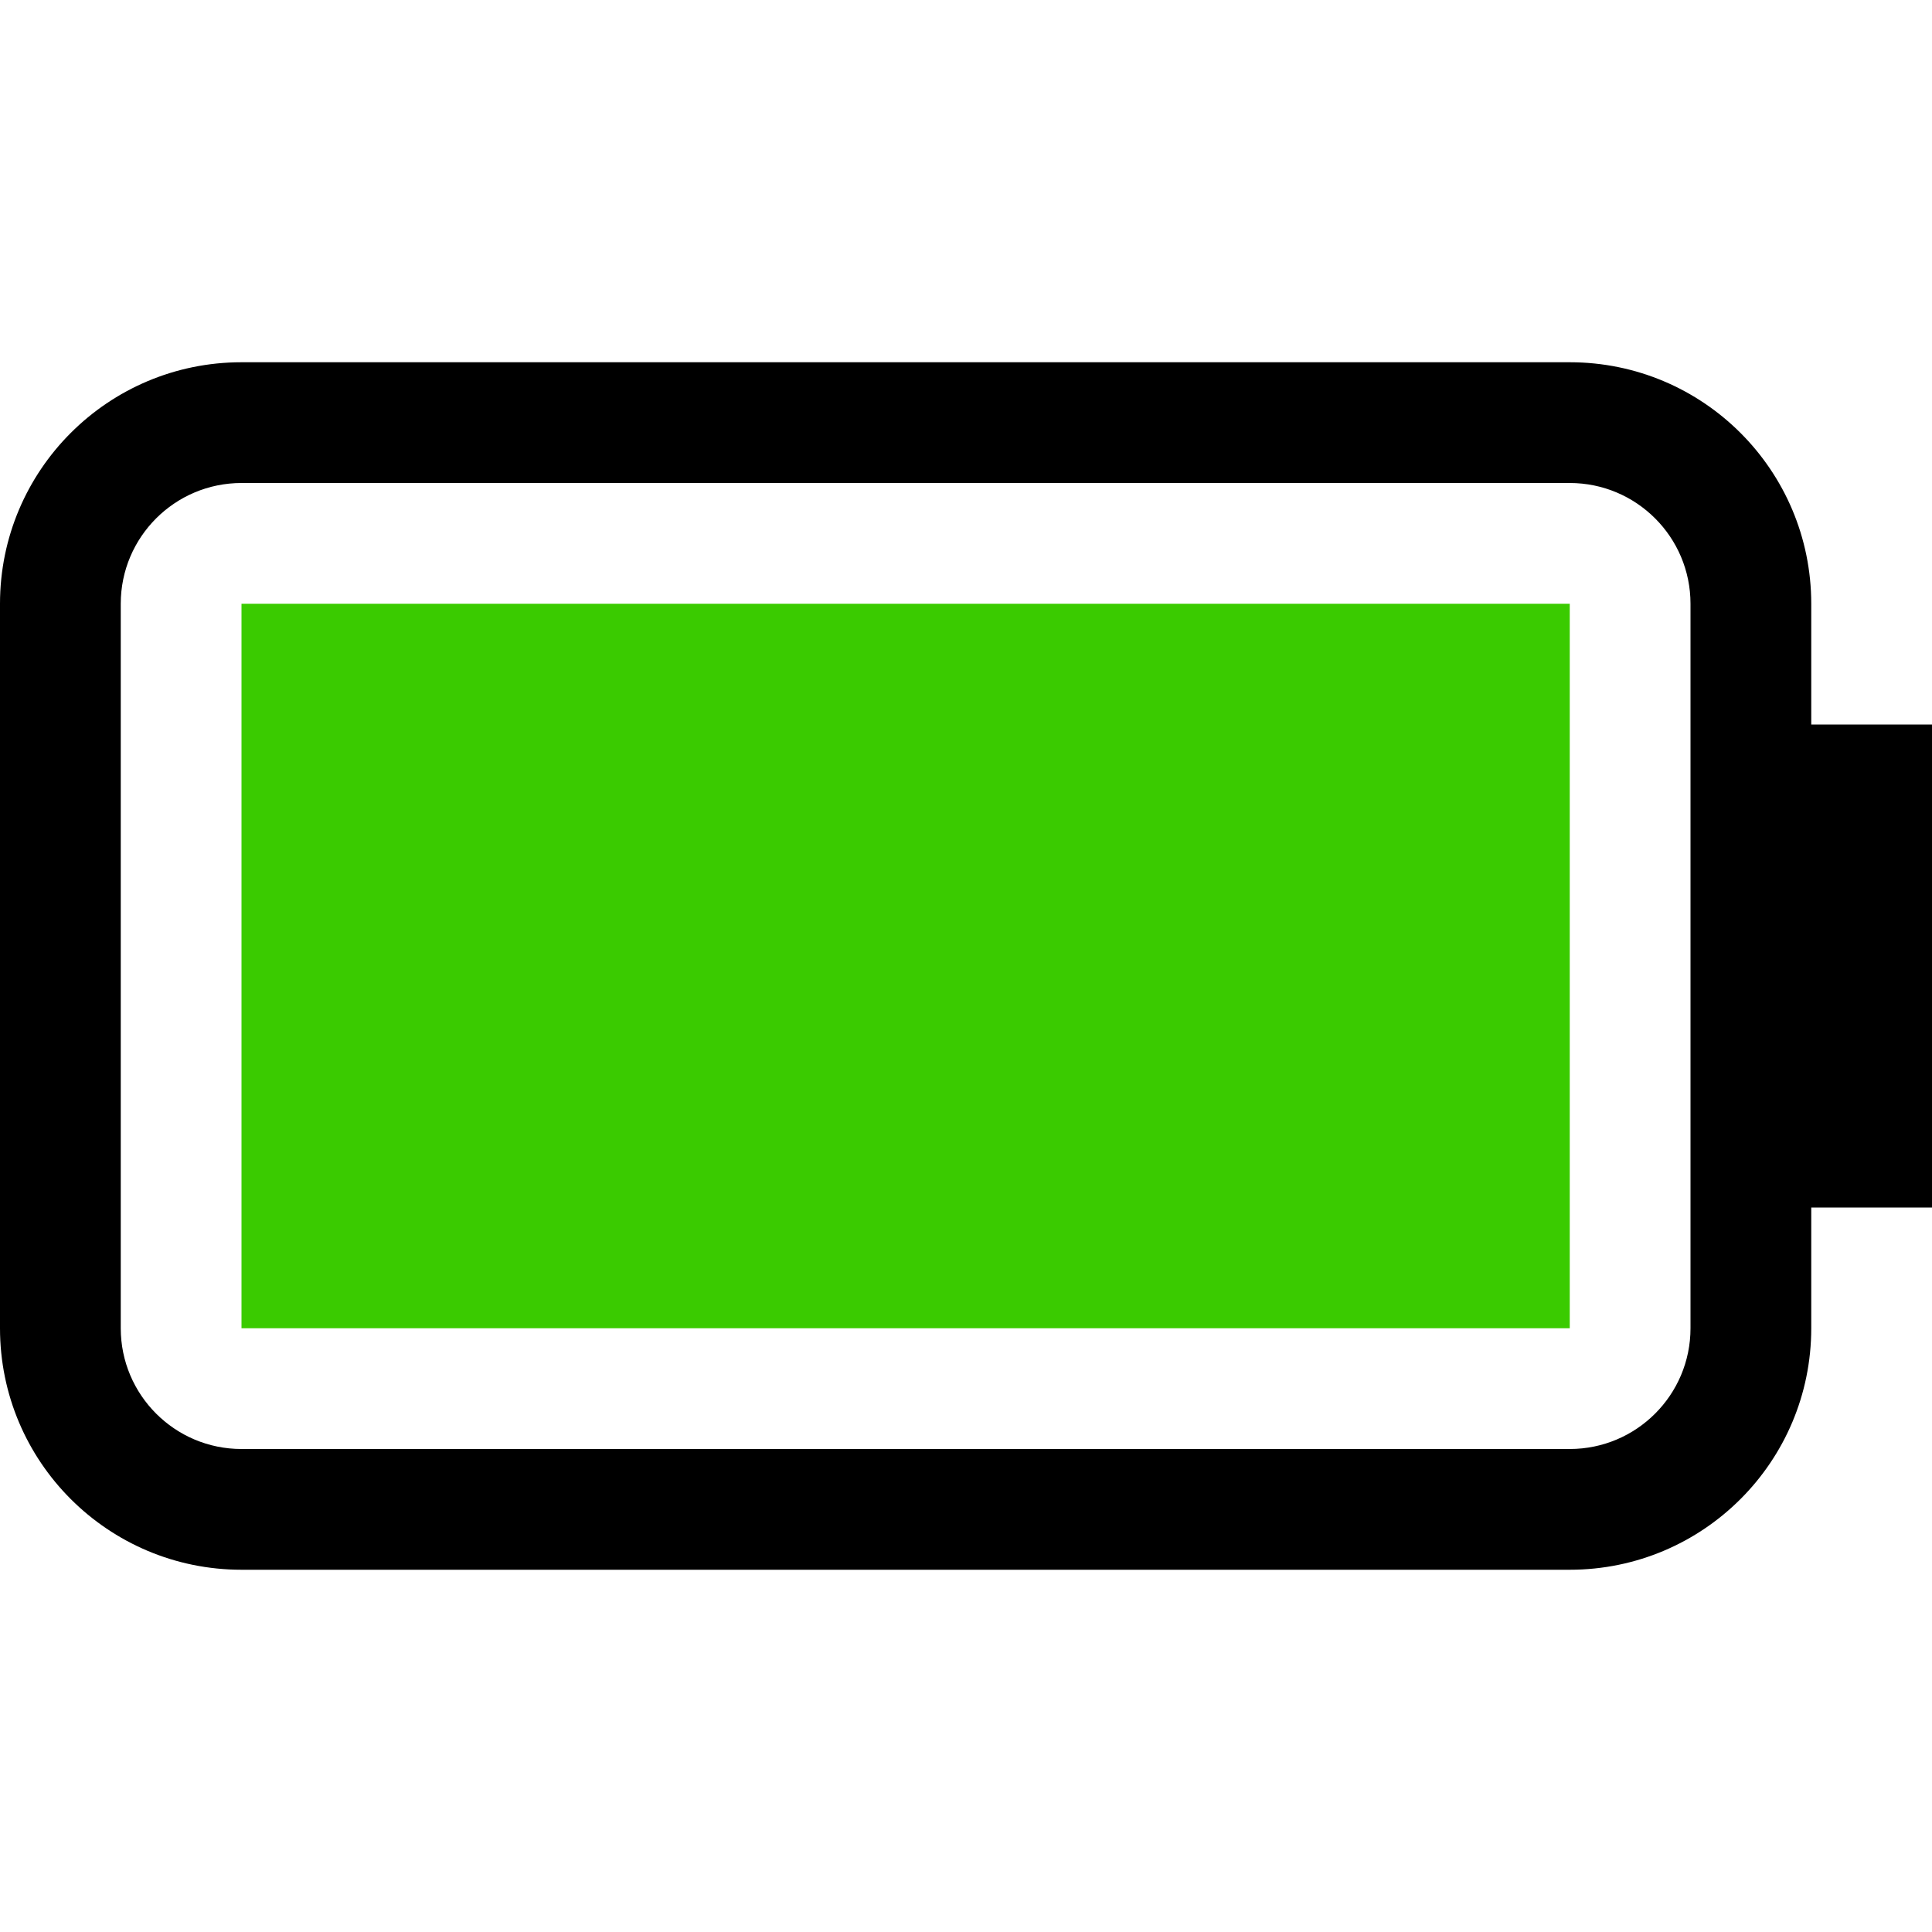
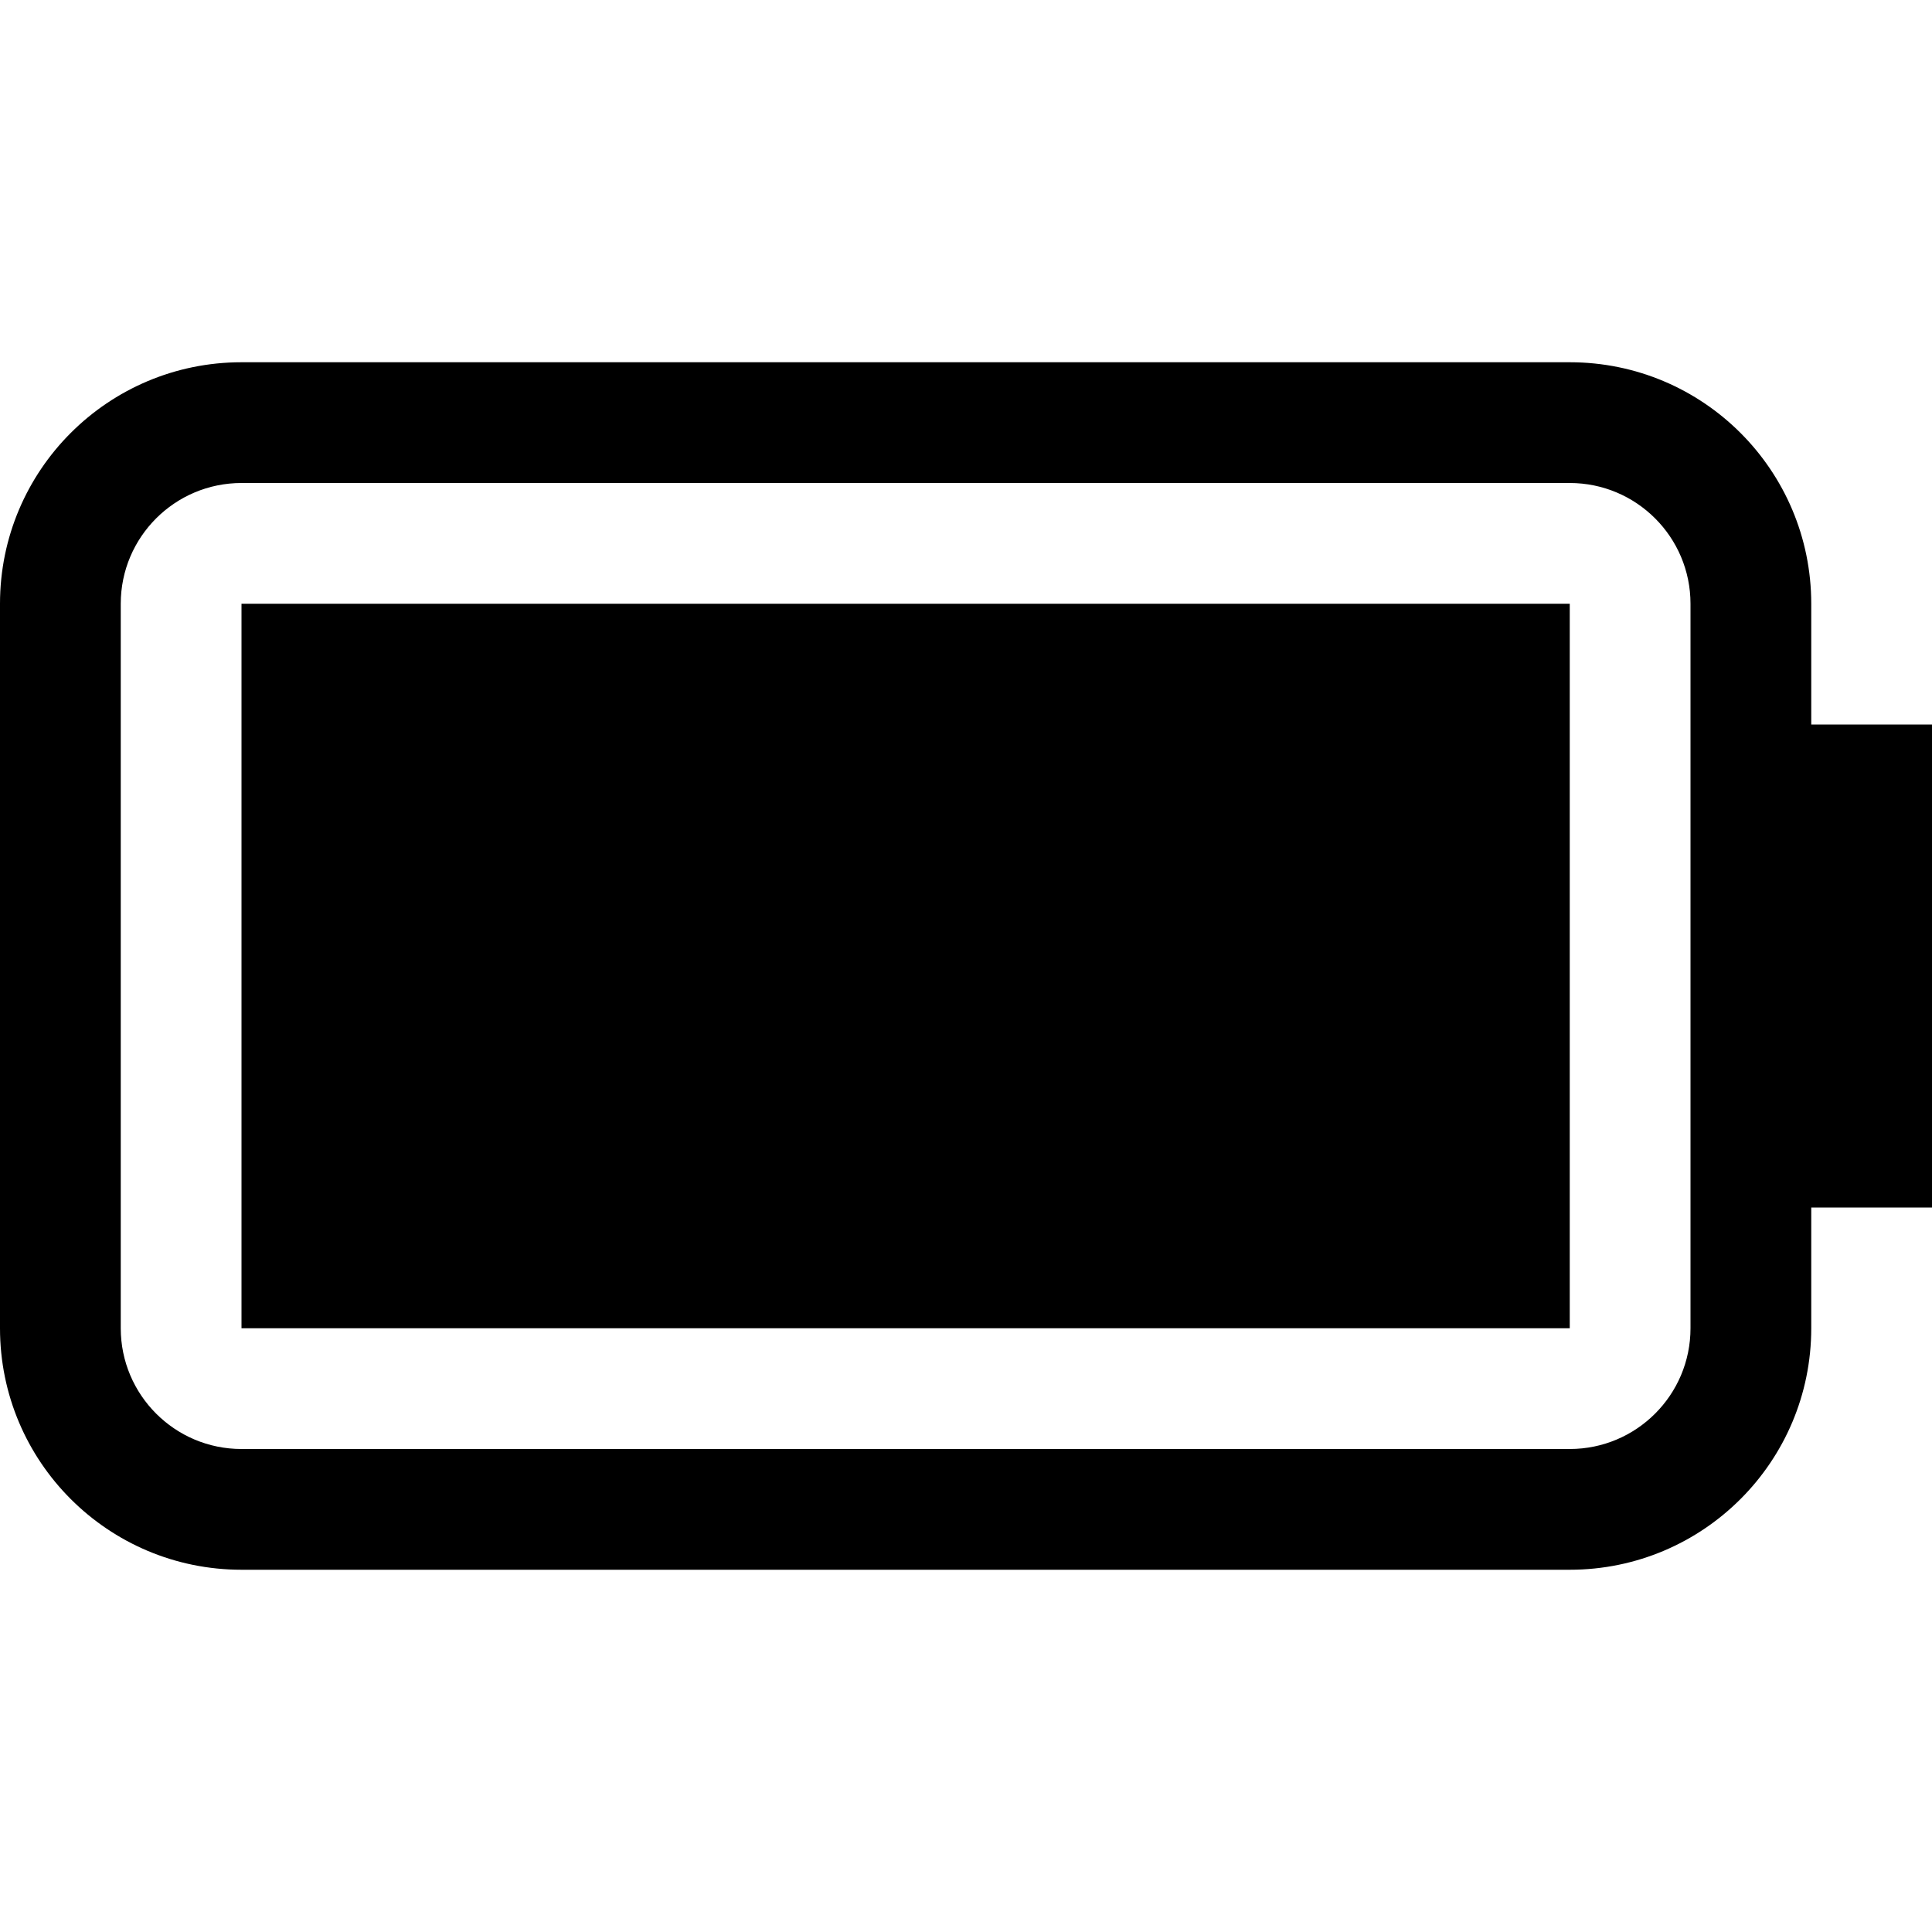
<svg xmlns="http://www.w3.org/2000/svg" width="16px" height="16px" viewBox="0 0 16 16" version="1.1">
  <g id="battery-100-symbolic-dark" stroke="none" stroke-width="1" fill="none" fill-rule="evenodd">
    <path d="M13,4 L2,4 C1.448,4 1,4.448 1,5 L1,11 C1,11.552 1.448,12 2,12 L13,12 C13.552,12 14,11.552 14,11 L14,5 C14,4.448 13.552,4 13,4 Z M15,11 C15,12.105 14.105,13 13,13 L2,13 C0.895,13 0,12.105 0,11 L0,5 C0,3.895 0.895,3 2,3 L13,3 C14.105,3 15,3.895 15,5 L15,6 L16,6 L16,10 L15,10 L15,11 Z" id="形状" fill="#000000" />
-     <polygon id="Rectangle" fill="#3ACB00" points="2 5 13 5 13 11 2 11" />
+     <polygon id="Rectangle" fill="#000000" points="2 5 13 5 13 11 2 11" />
  </g>
</svg>
